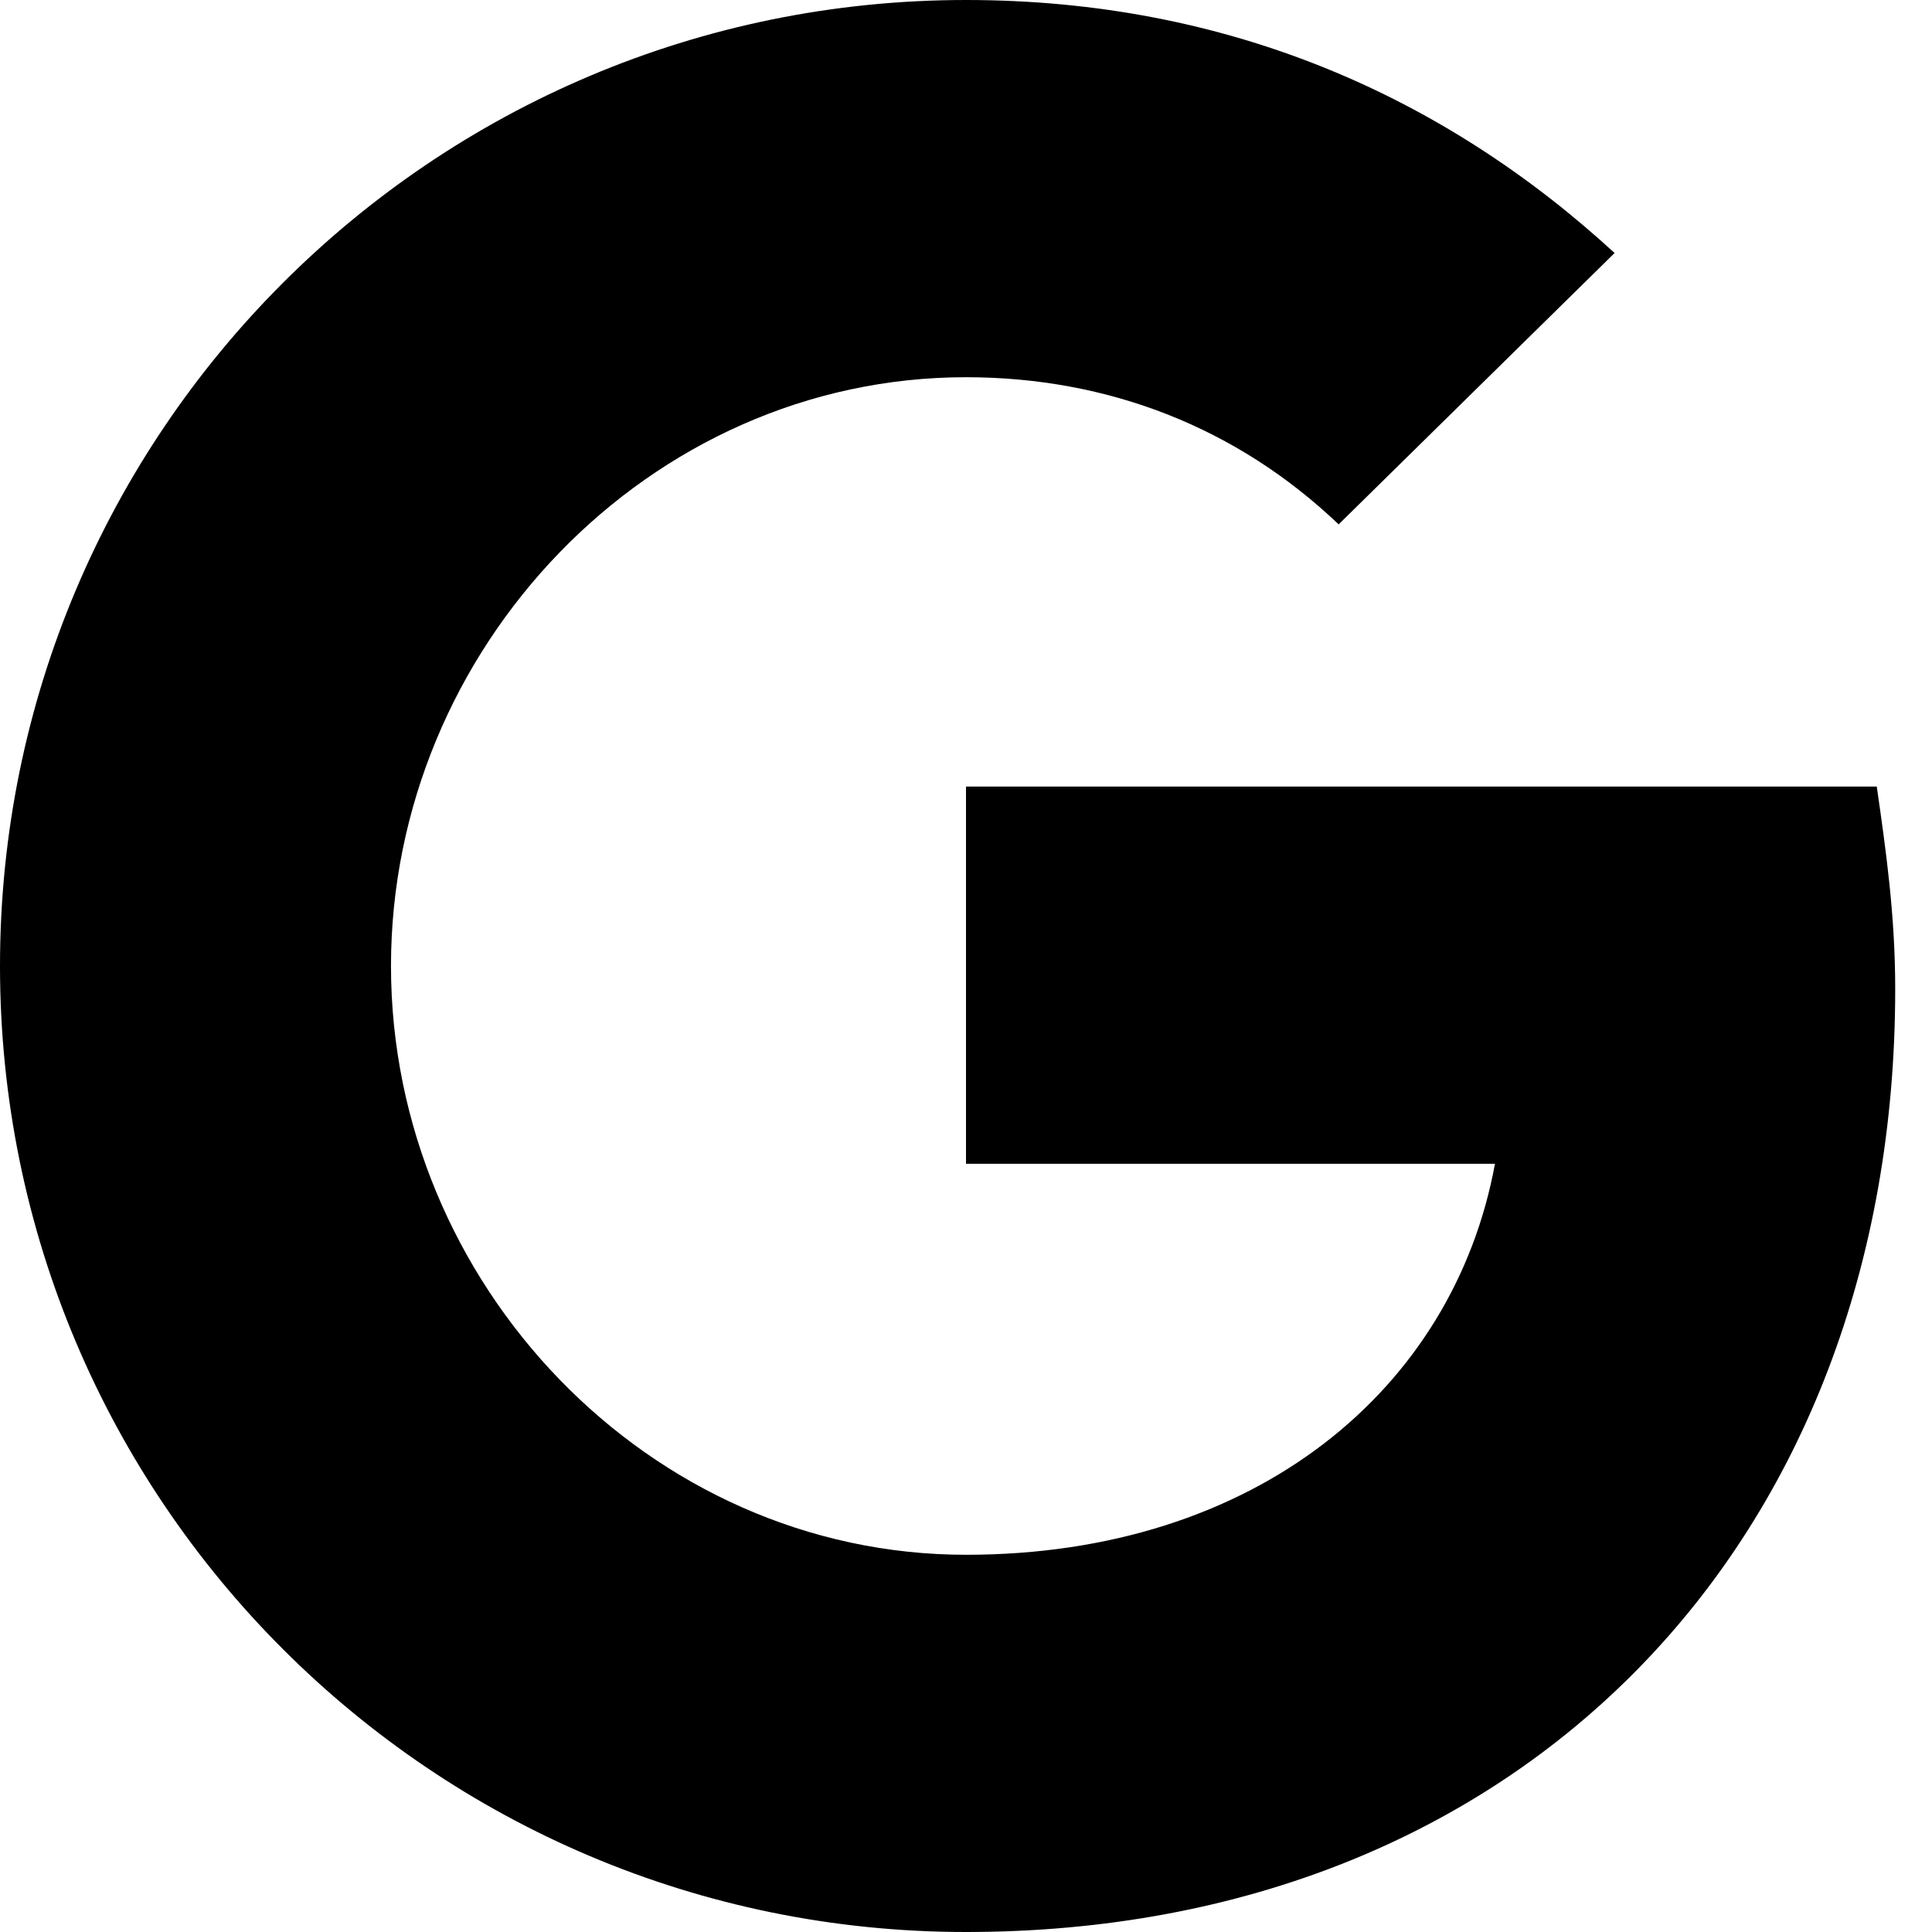
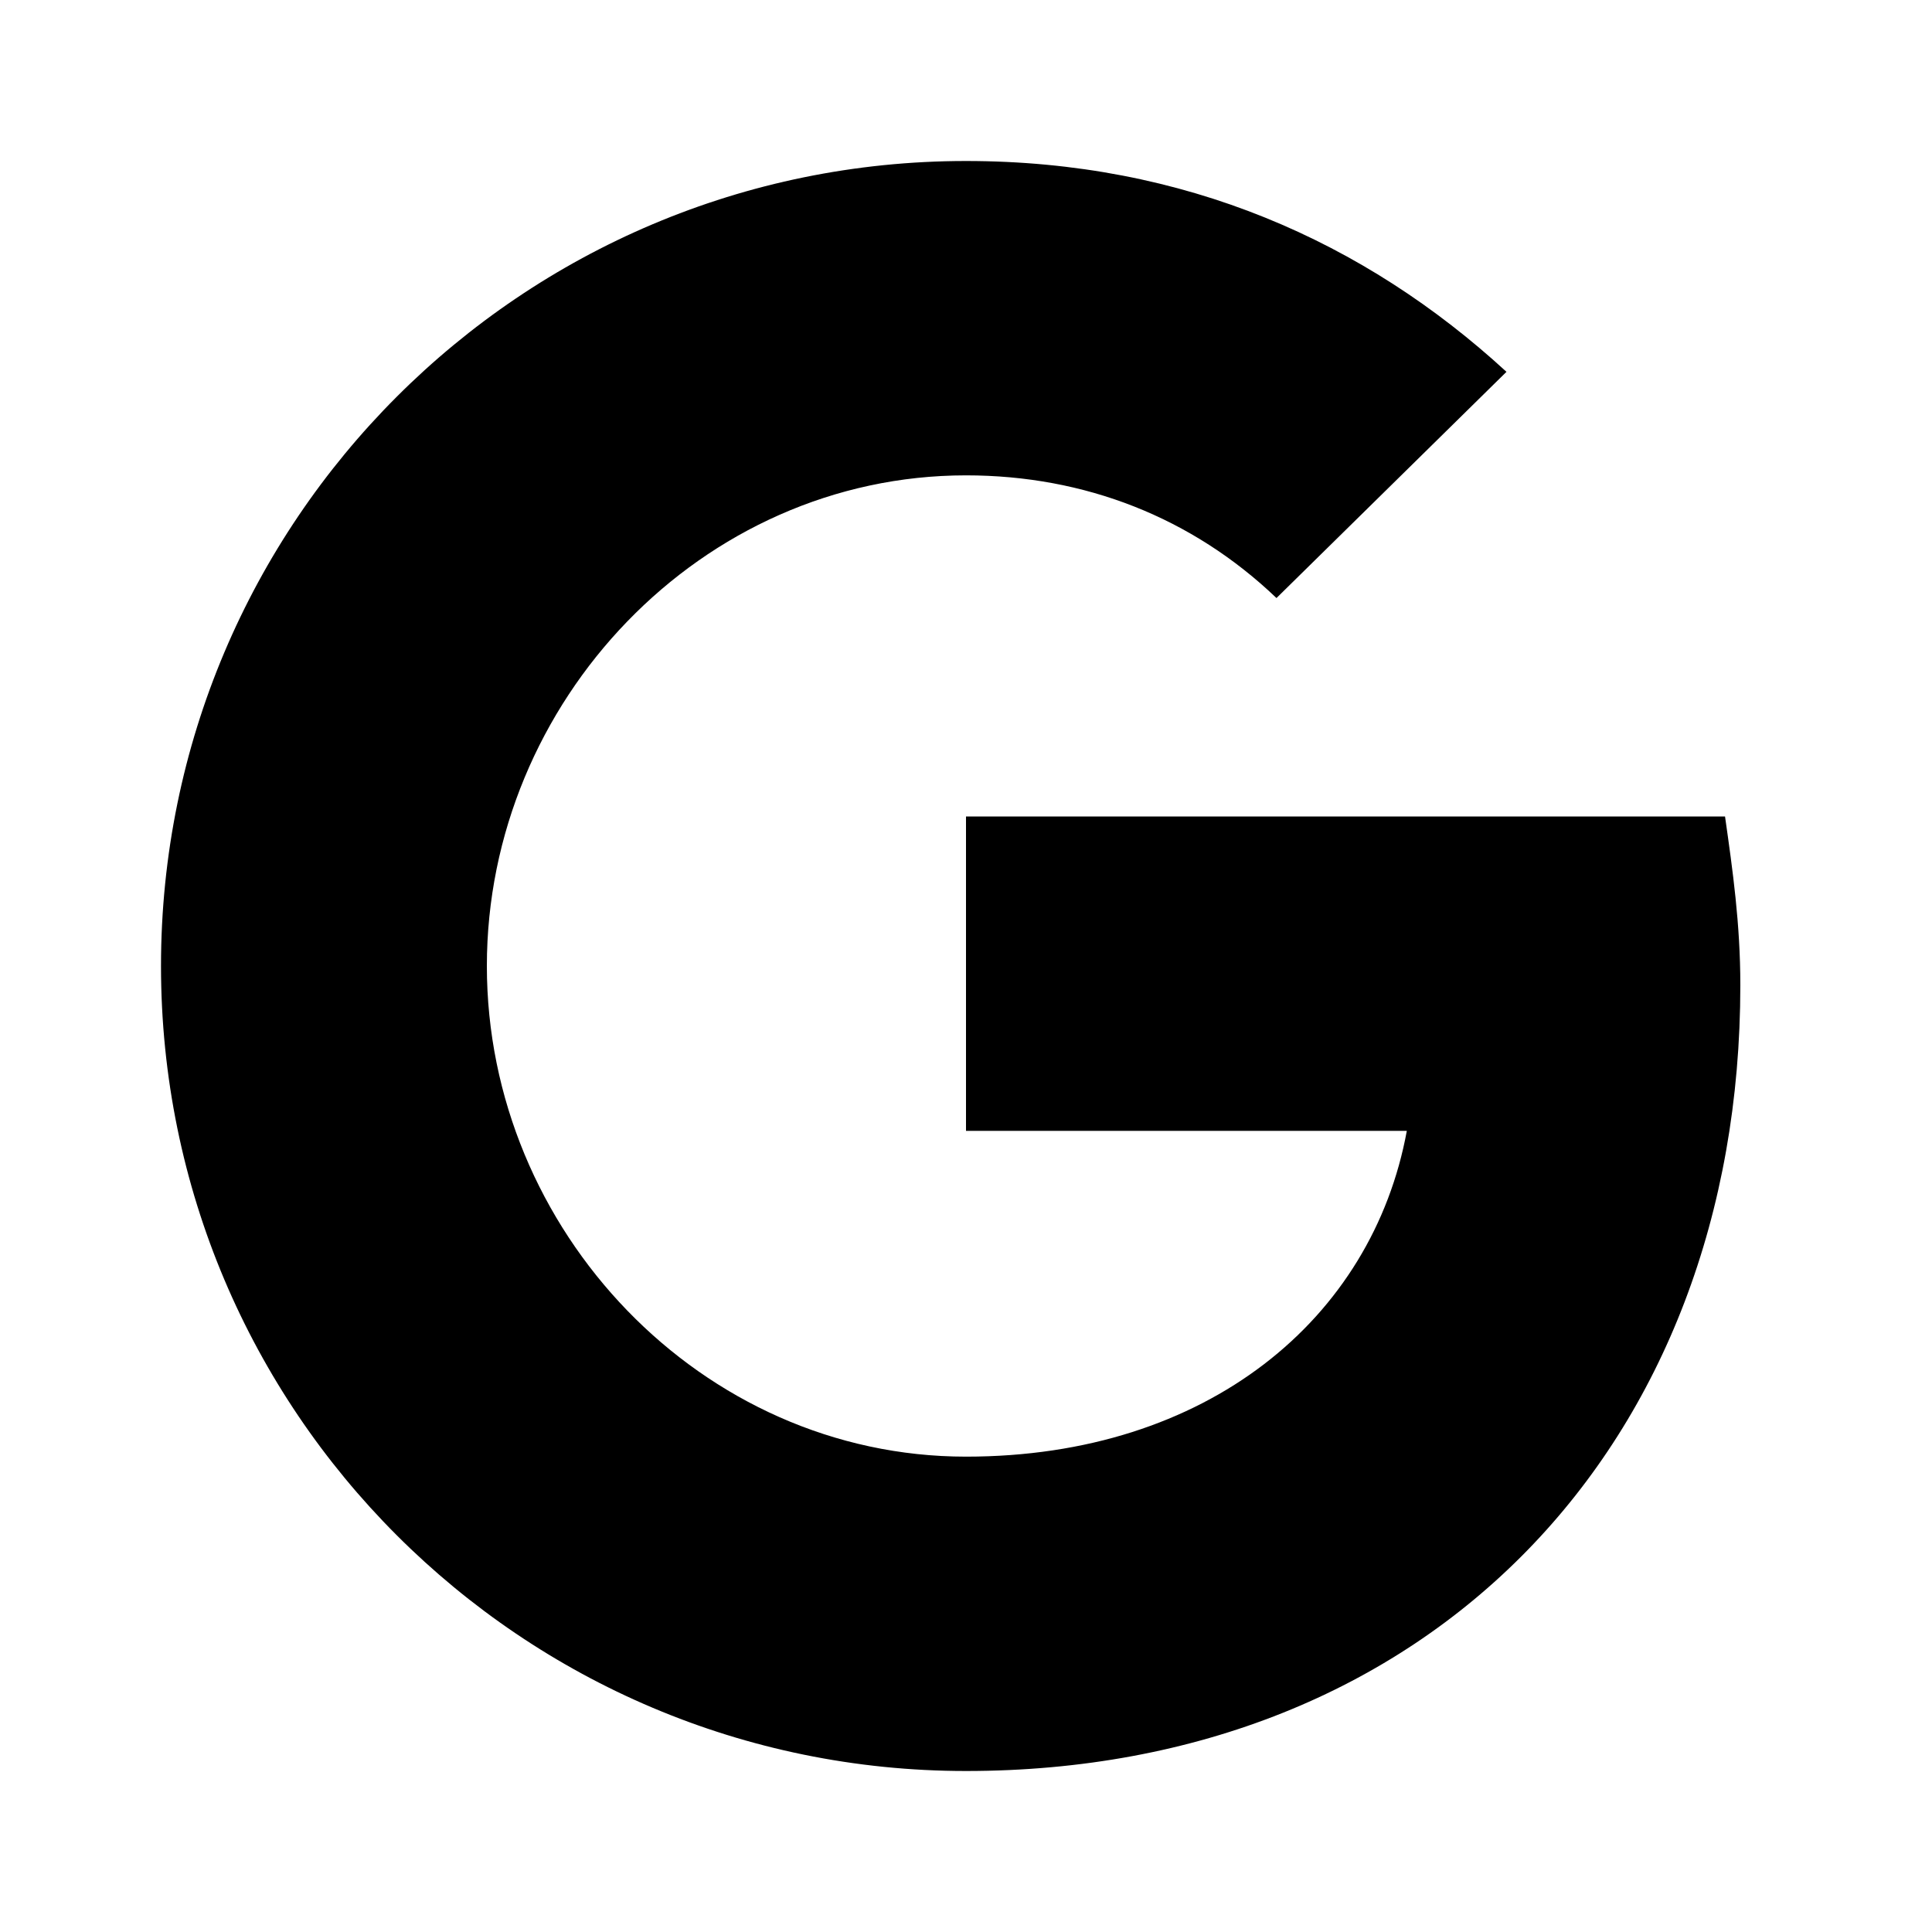
- <svg xmlns="http://www.w3.org/2000/svg" viewBox="0 0 24 24">
-   <path d="M23.314,9.771 C23.429,10.571 23.543,11.371 23.543,12.286 C23.543,19.143 18.914,24 12,24 C5.371,24 0,18.629 0,12 C0,5.371 5.371,0 12,0 C15.257,0 17.943,1.2 20.057,3.143 L16.629,6.514 C15.371,5.314 13.771,4.686 12,4.686 C8.057,4.686 4.857,8.057 4.857,12 C4.857,15.943 8.057,19.314 12,19.314 C15.6,19.314 18.057,17.257 18.571,14.457 L12,14.457 L12,9.771 L23.314,9.771 Z" id="Shape" />
+ <svg xmlns="http://www.w3.org/2000/svg" width="24" height="24" viewBox="0 0 24 24">
+   <g id="google" transform="translate(2, 2)">
+     <path d="M19.429,8.143 C19.524,8.81 19.619,9.476 19.619,10.238 C19.619,15.952 15.762,20 10,20 C4.476,20 0,15.524 0,10 C0,4.476 4.476,0 10,0 C12.714,0 14.952,1 16.714,2.619 L13.857,5.429 C12.81,4.429 11.476,3.905 10,3.905 C6.714,3.905 4.048,6.714 4.048,10 C4.048,13.286 6.714,16.095 10,16.095 C13,16.095 15.048,14.381 15.476,12.048 L10,12.048 L10,8.143 L19.429,8.143 Z" id="Shape" />
+   </g>
</svg>
